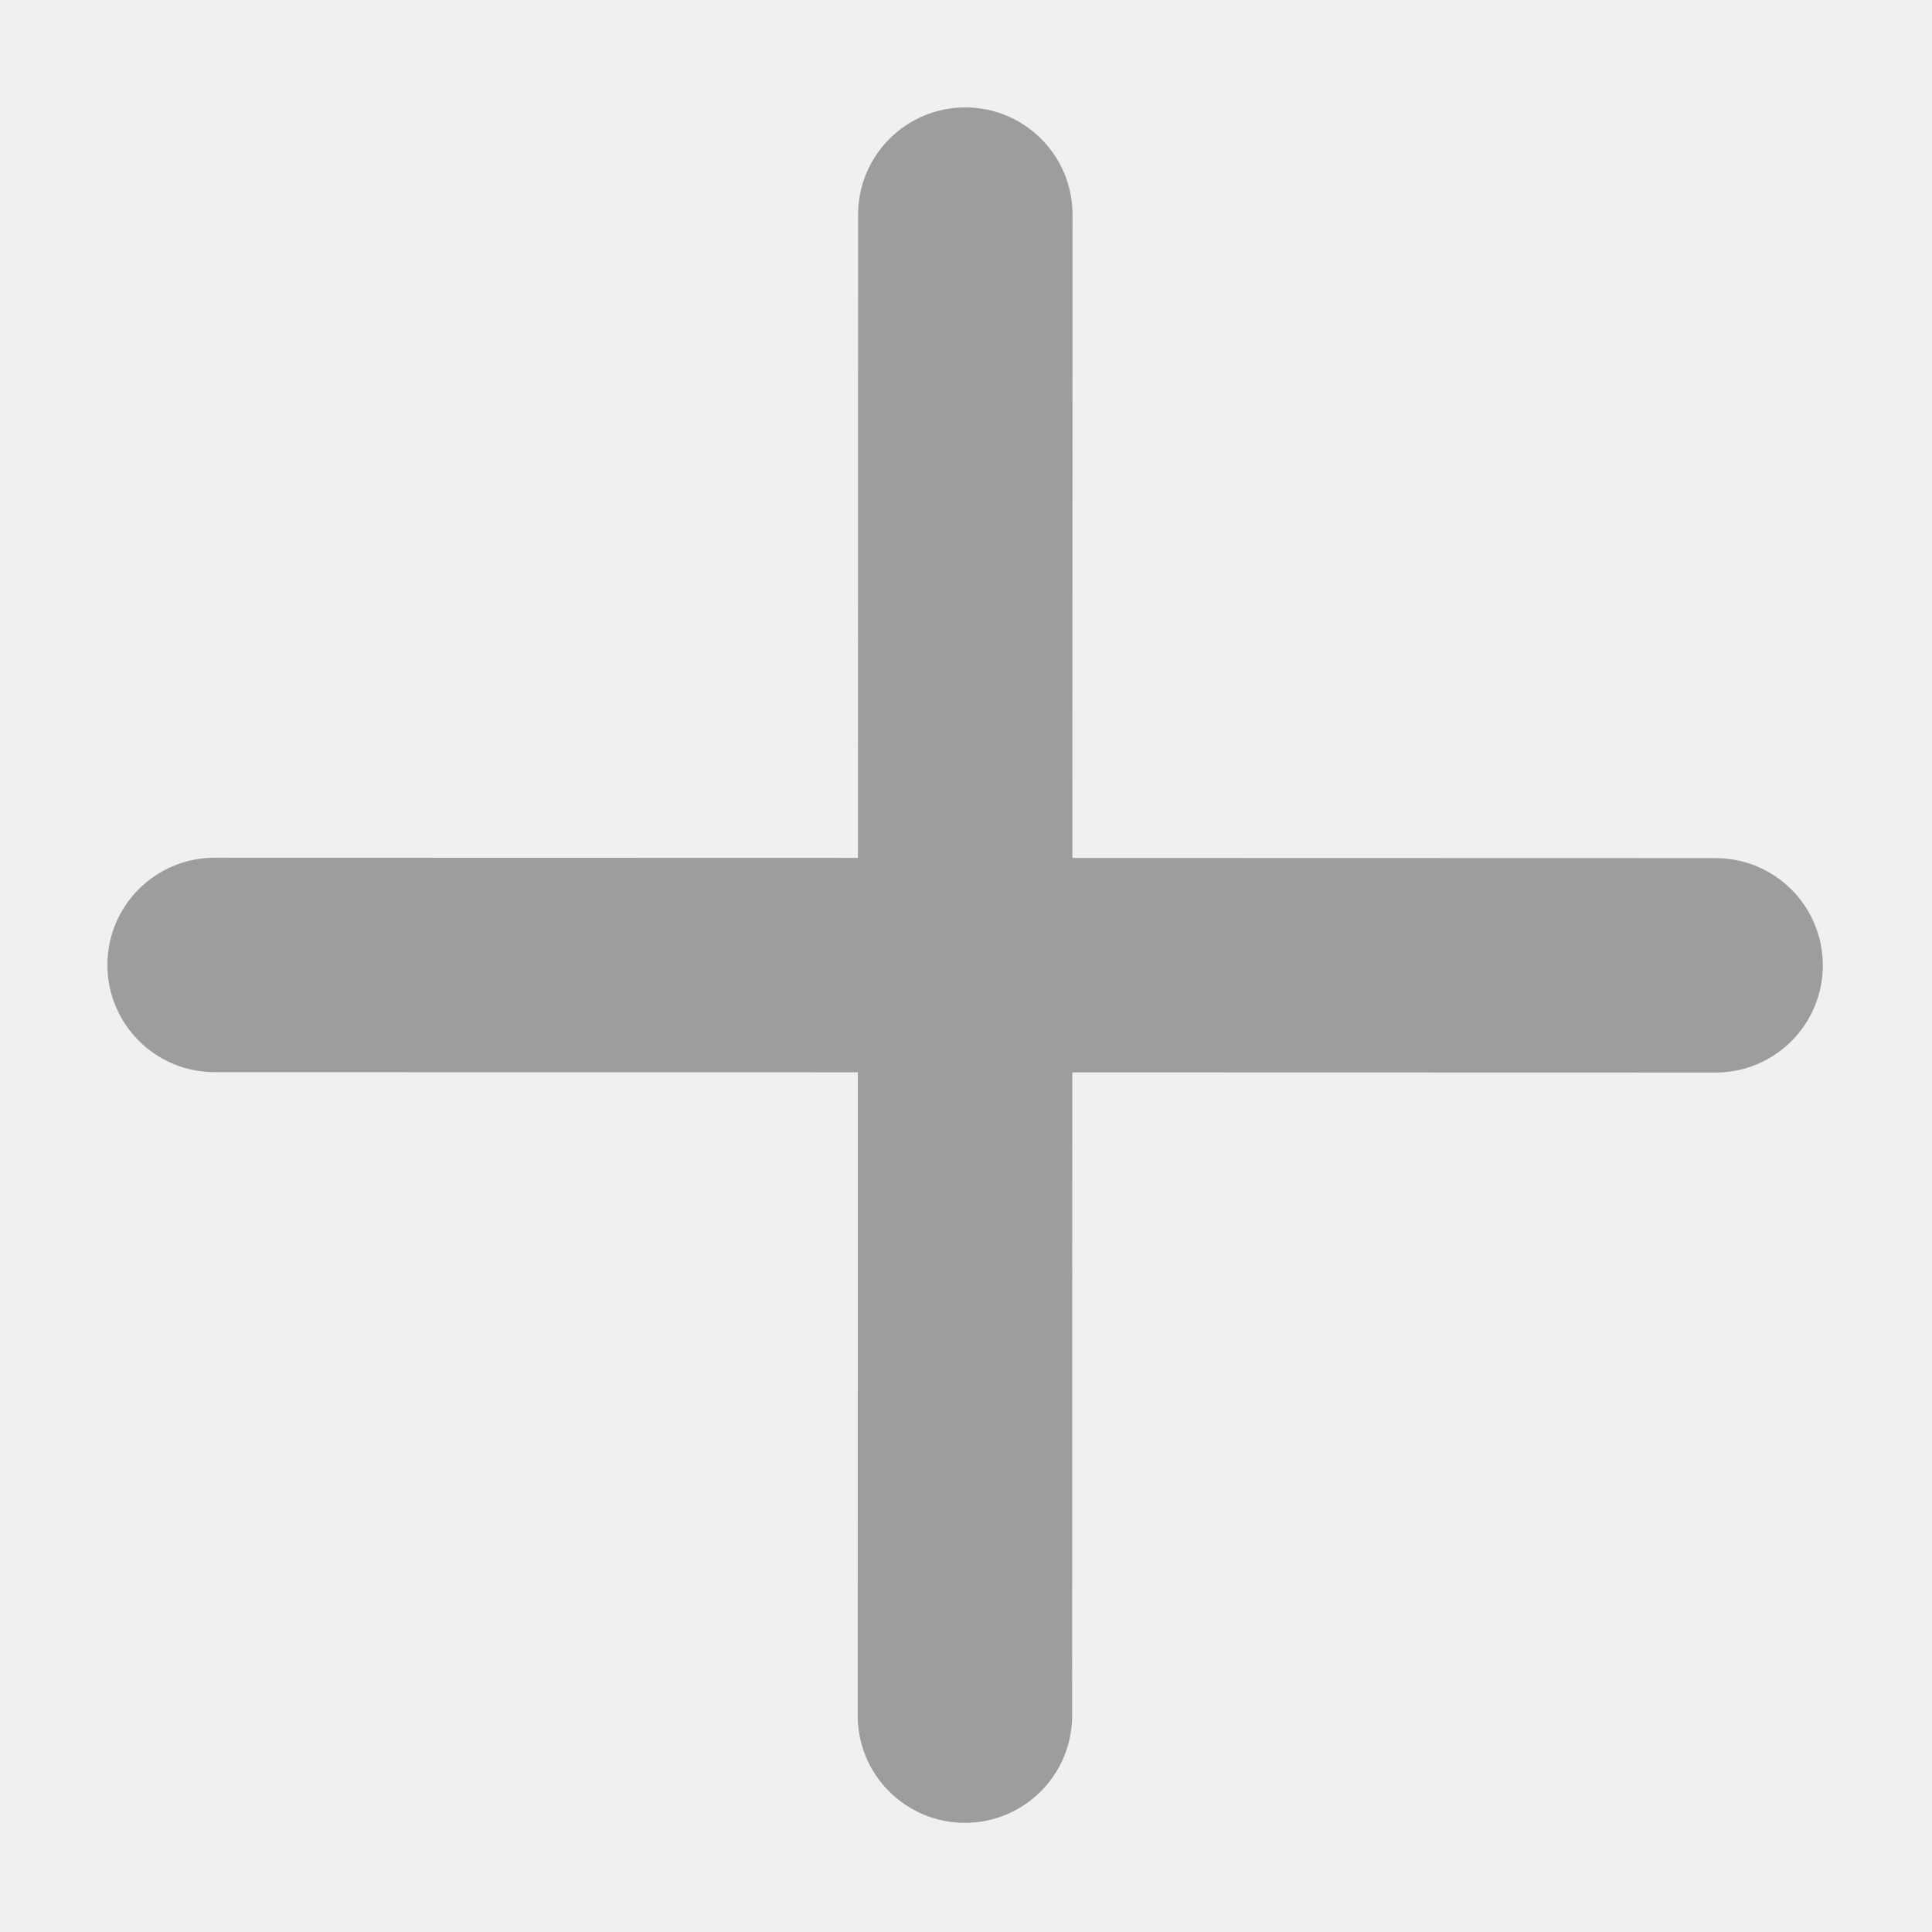
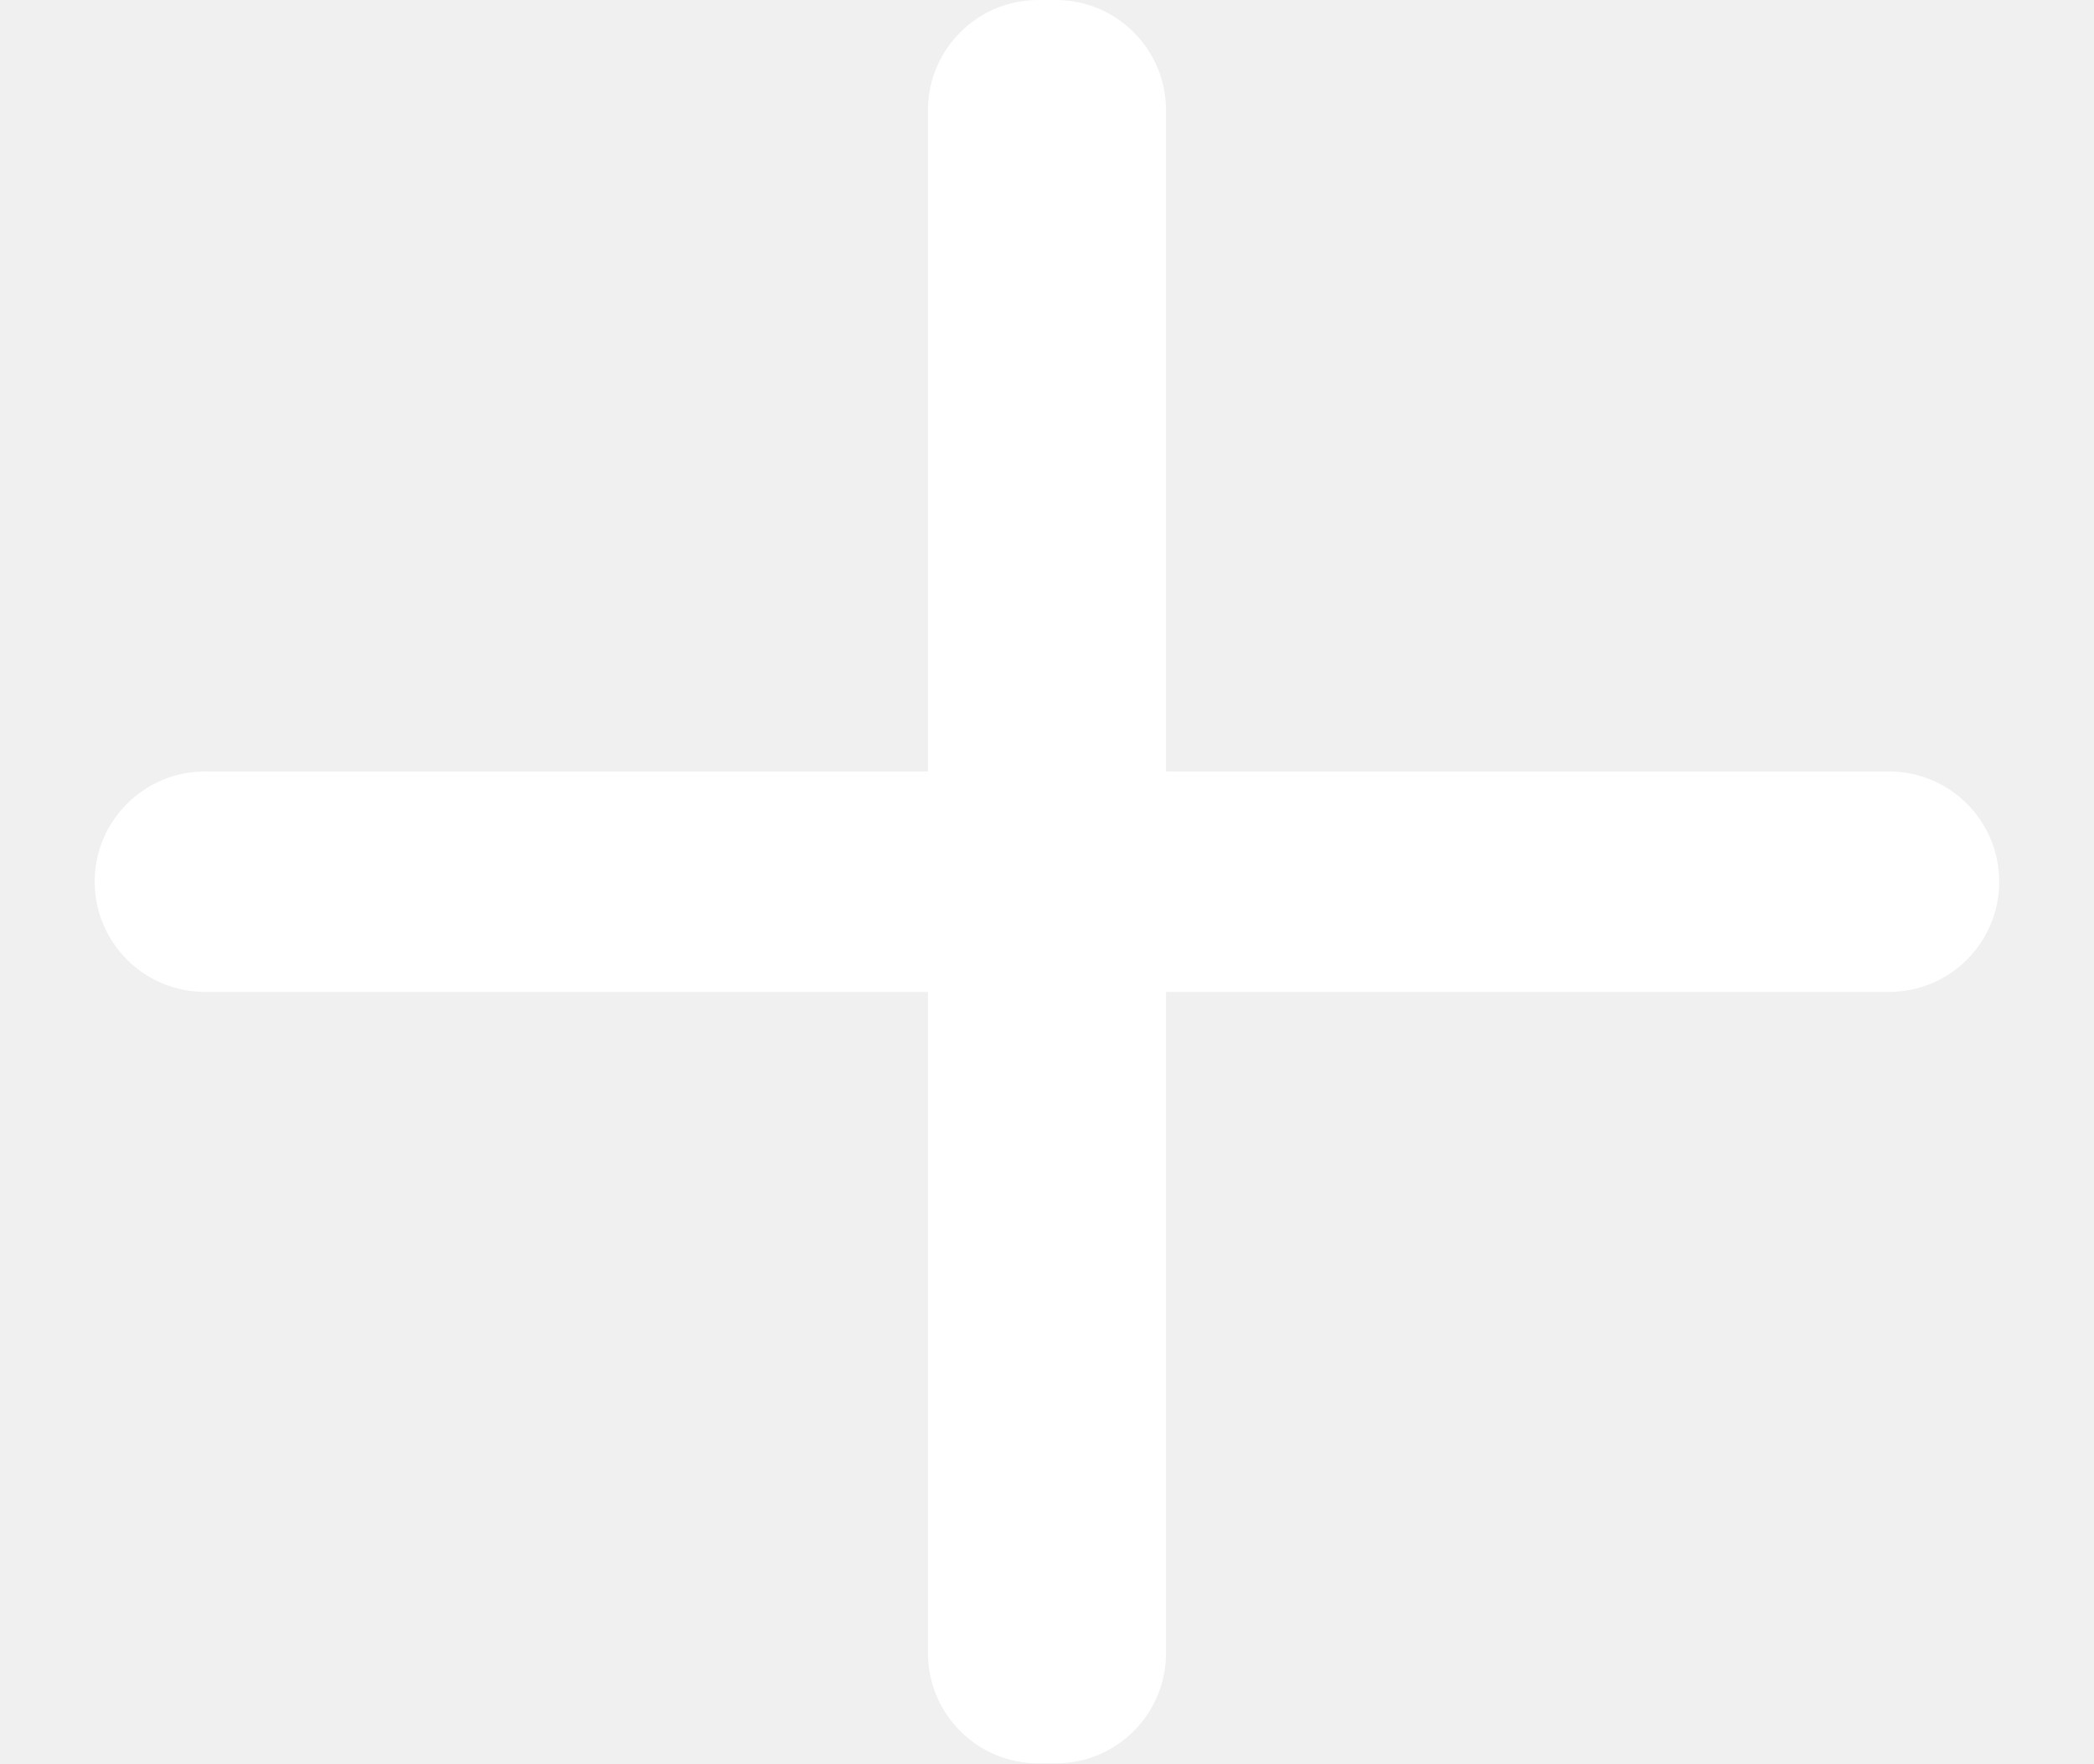
- <svg xmlns="http://www.w3.org/2000/svg" width="236" height="236" viewBox="0 0 236 236" fill="none">
-   <path d="M104.819 26.213C104.821 18.98 110.686 13.118 117.919 13.12V13.12C125.153 13.121 131.015 18.986 131.013 26.22L130.966 209.573C130.964 216.806 125.099 222.668 117.866 222.666V222.666C110.633 222.664 104.771 216.799 104.773 209.566L104.819 26.213Z" fill="#9D9D9D" style="fill:#9D9D9D;fill:color(display-p3 0.616 0.616 0.616);fill-opacity:1;" />
-   <path d="M13.119 117.868C13.121 110.635 18.986 104.772 26.219 104.774L209.572 104.821C216.805 104.823 222.667 110.688 222.665 117.921V117.921C222.664 125.154 216.799 131.016 209.565 131.014L26.212 130.968C18.979 130.966 13.117 125.101 13.119 117.868V117.868Z" fill="#9D9D9D" style="fill:#9D9D9D;fill:color(display-p3 0.616 0.616 0.616);fill-opacity:1;" />
+ <svg xmlns="http://www.w3.org/2000/svg" width="19" height="16" viewBox="0 0 19 16" fill="none">
+   <path d="M8.42 1C8.42 0.448 8.868 0 9.42 0H9.58C10.132 0 10.58 0.448 10.58 1V15C10.58 15.552 10.132 16 9.58 16H9.42C8.868 16 8.42 15.552 8.42 15V1Z" fill="white" style="fill:white;fill-opacity:1;" />
+   <path d="M0.859 8C0.859 7.448 1.307 7 1.859 7H17.14C17.693 7 18.14 7.448 18.14 8C18.14 8.552 17.693 9 17.14 9H1.859C1.307 9 0.859 8.552 0.859 8Z" fill="white" style="fill:white;fill-opacity:1;" />
</svg>
